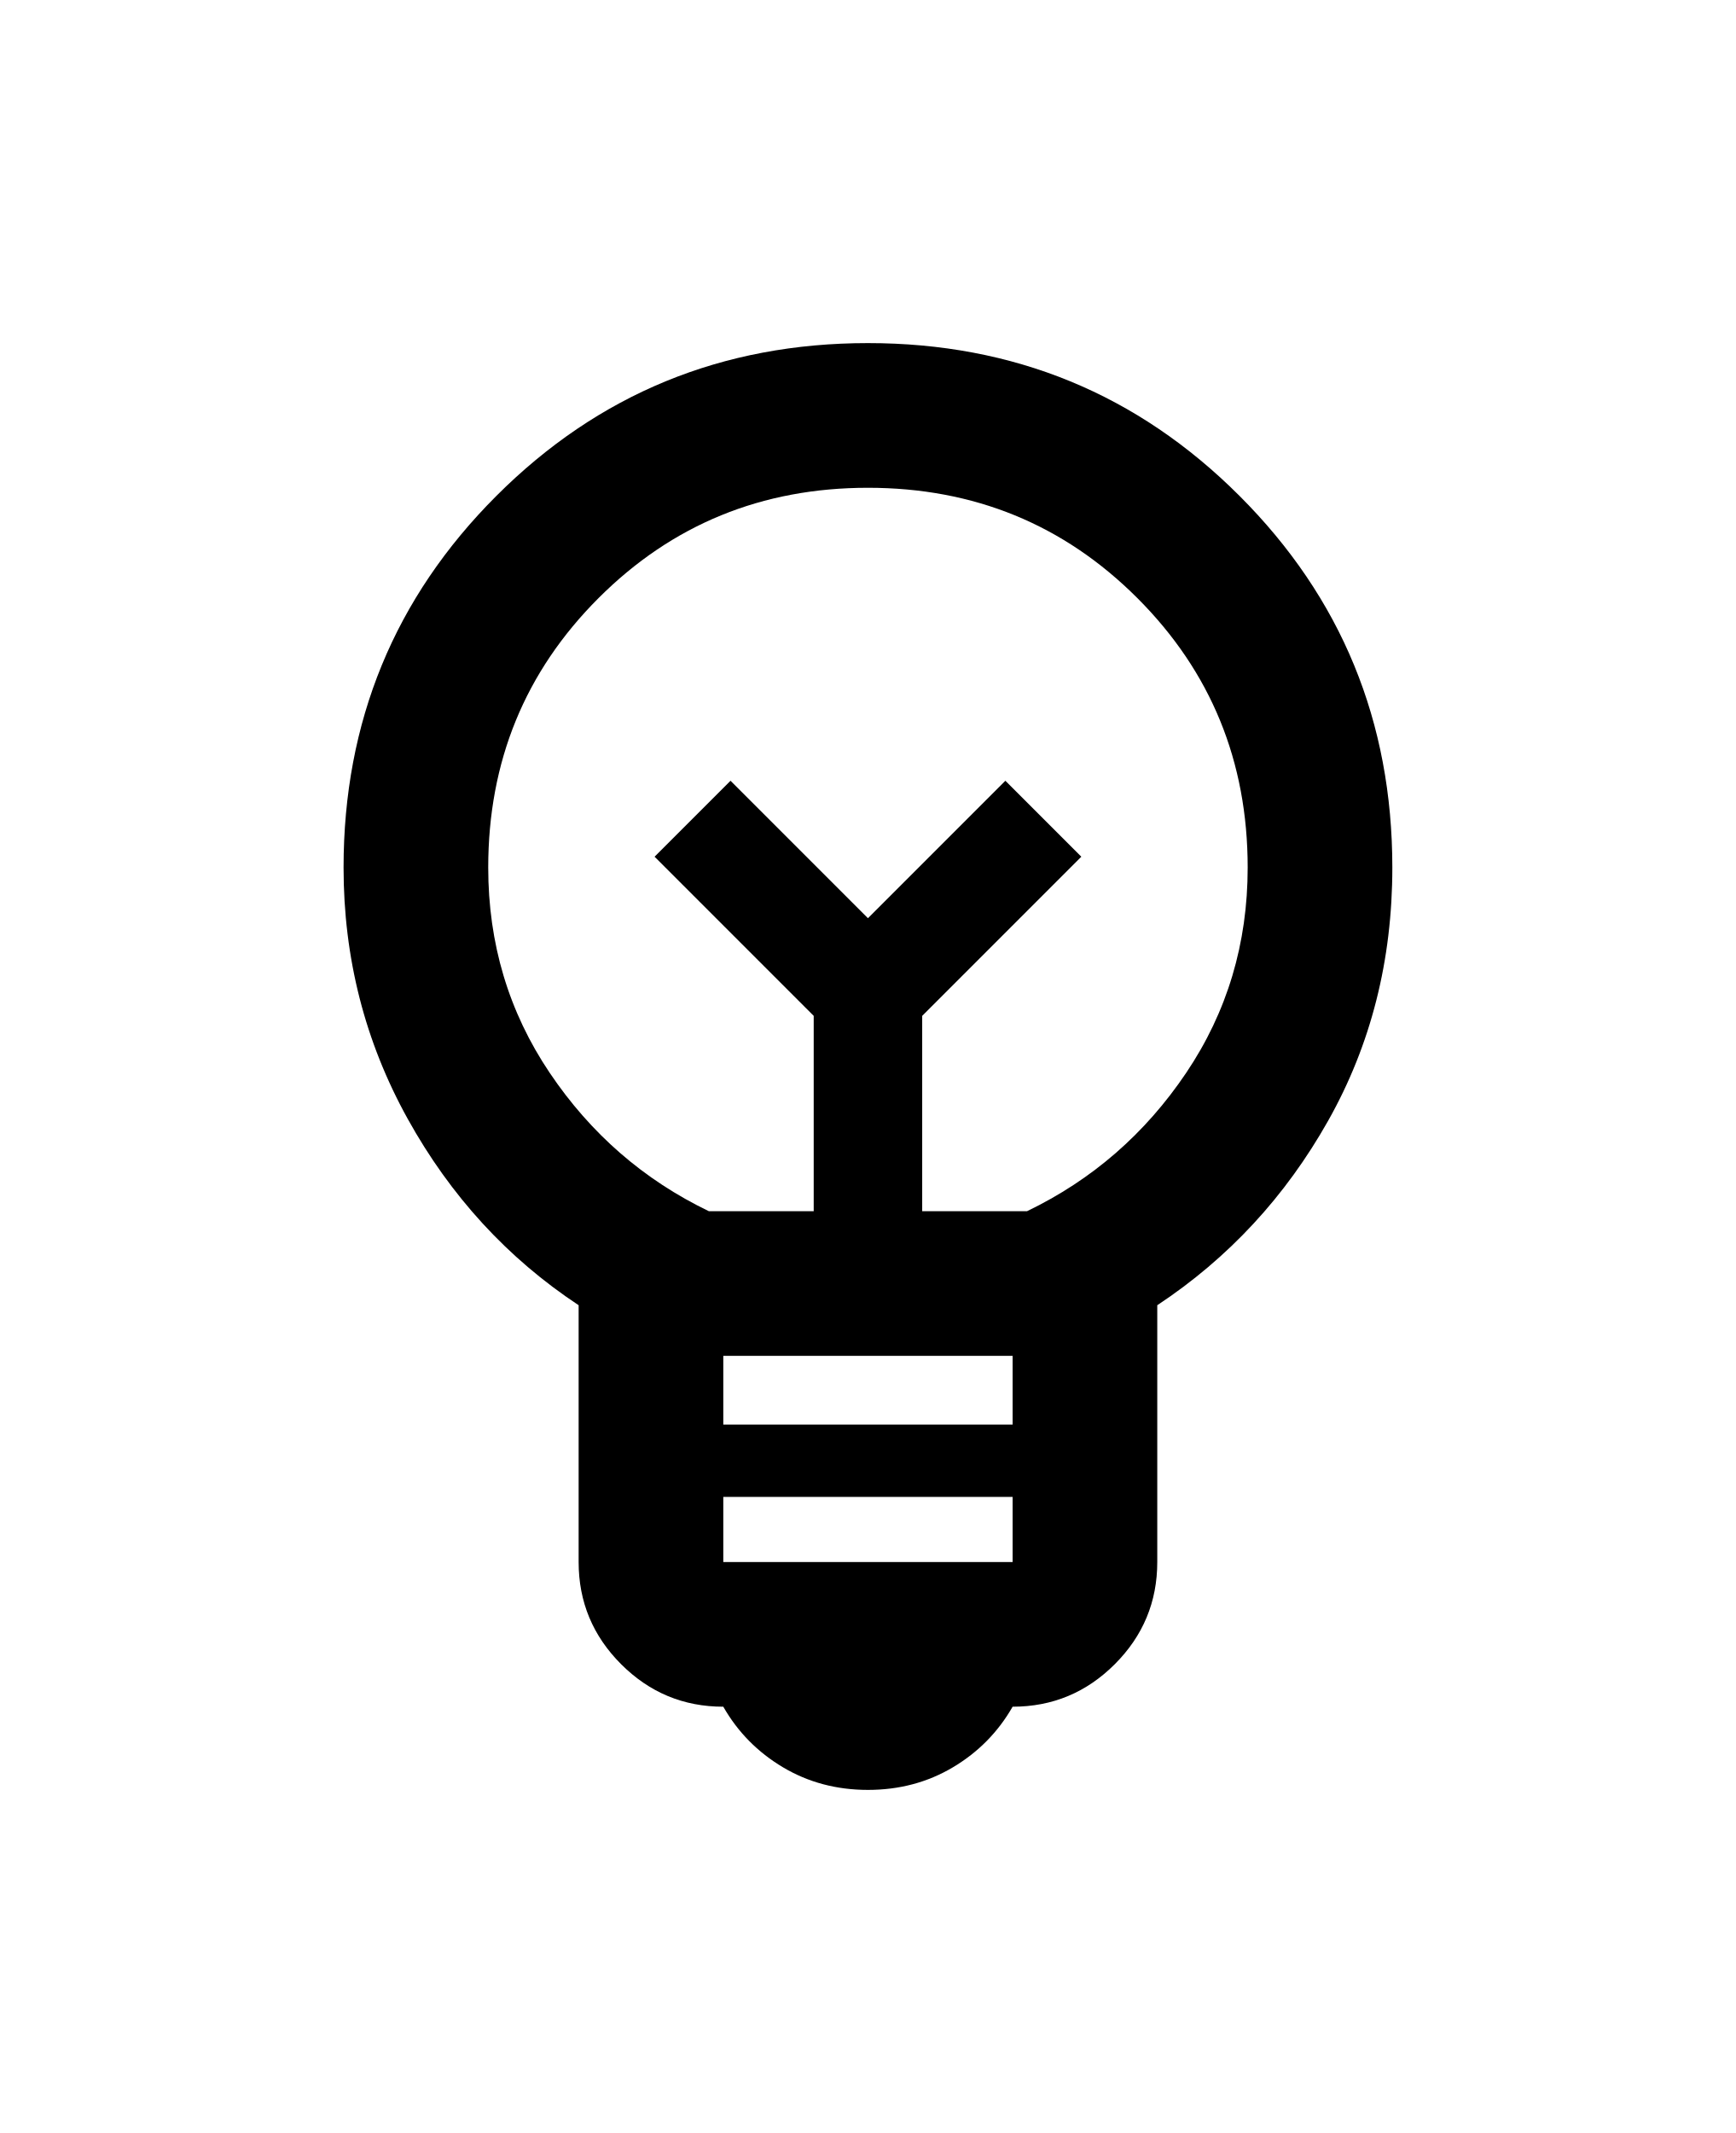
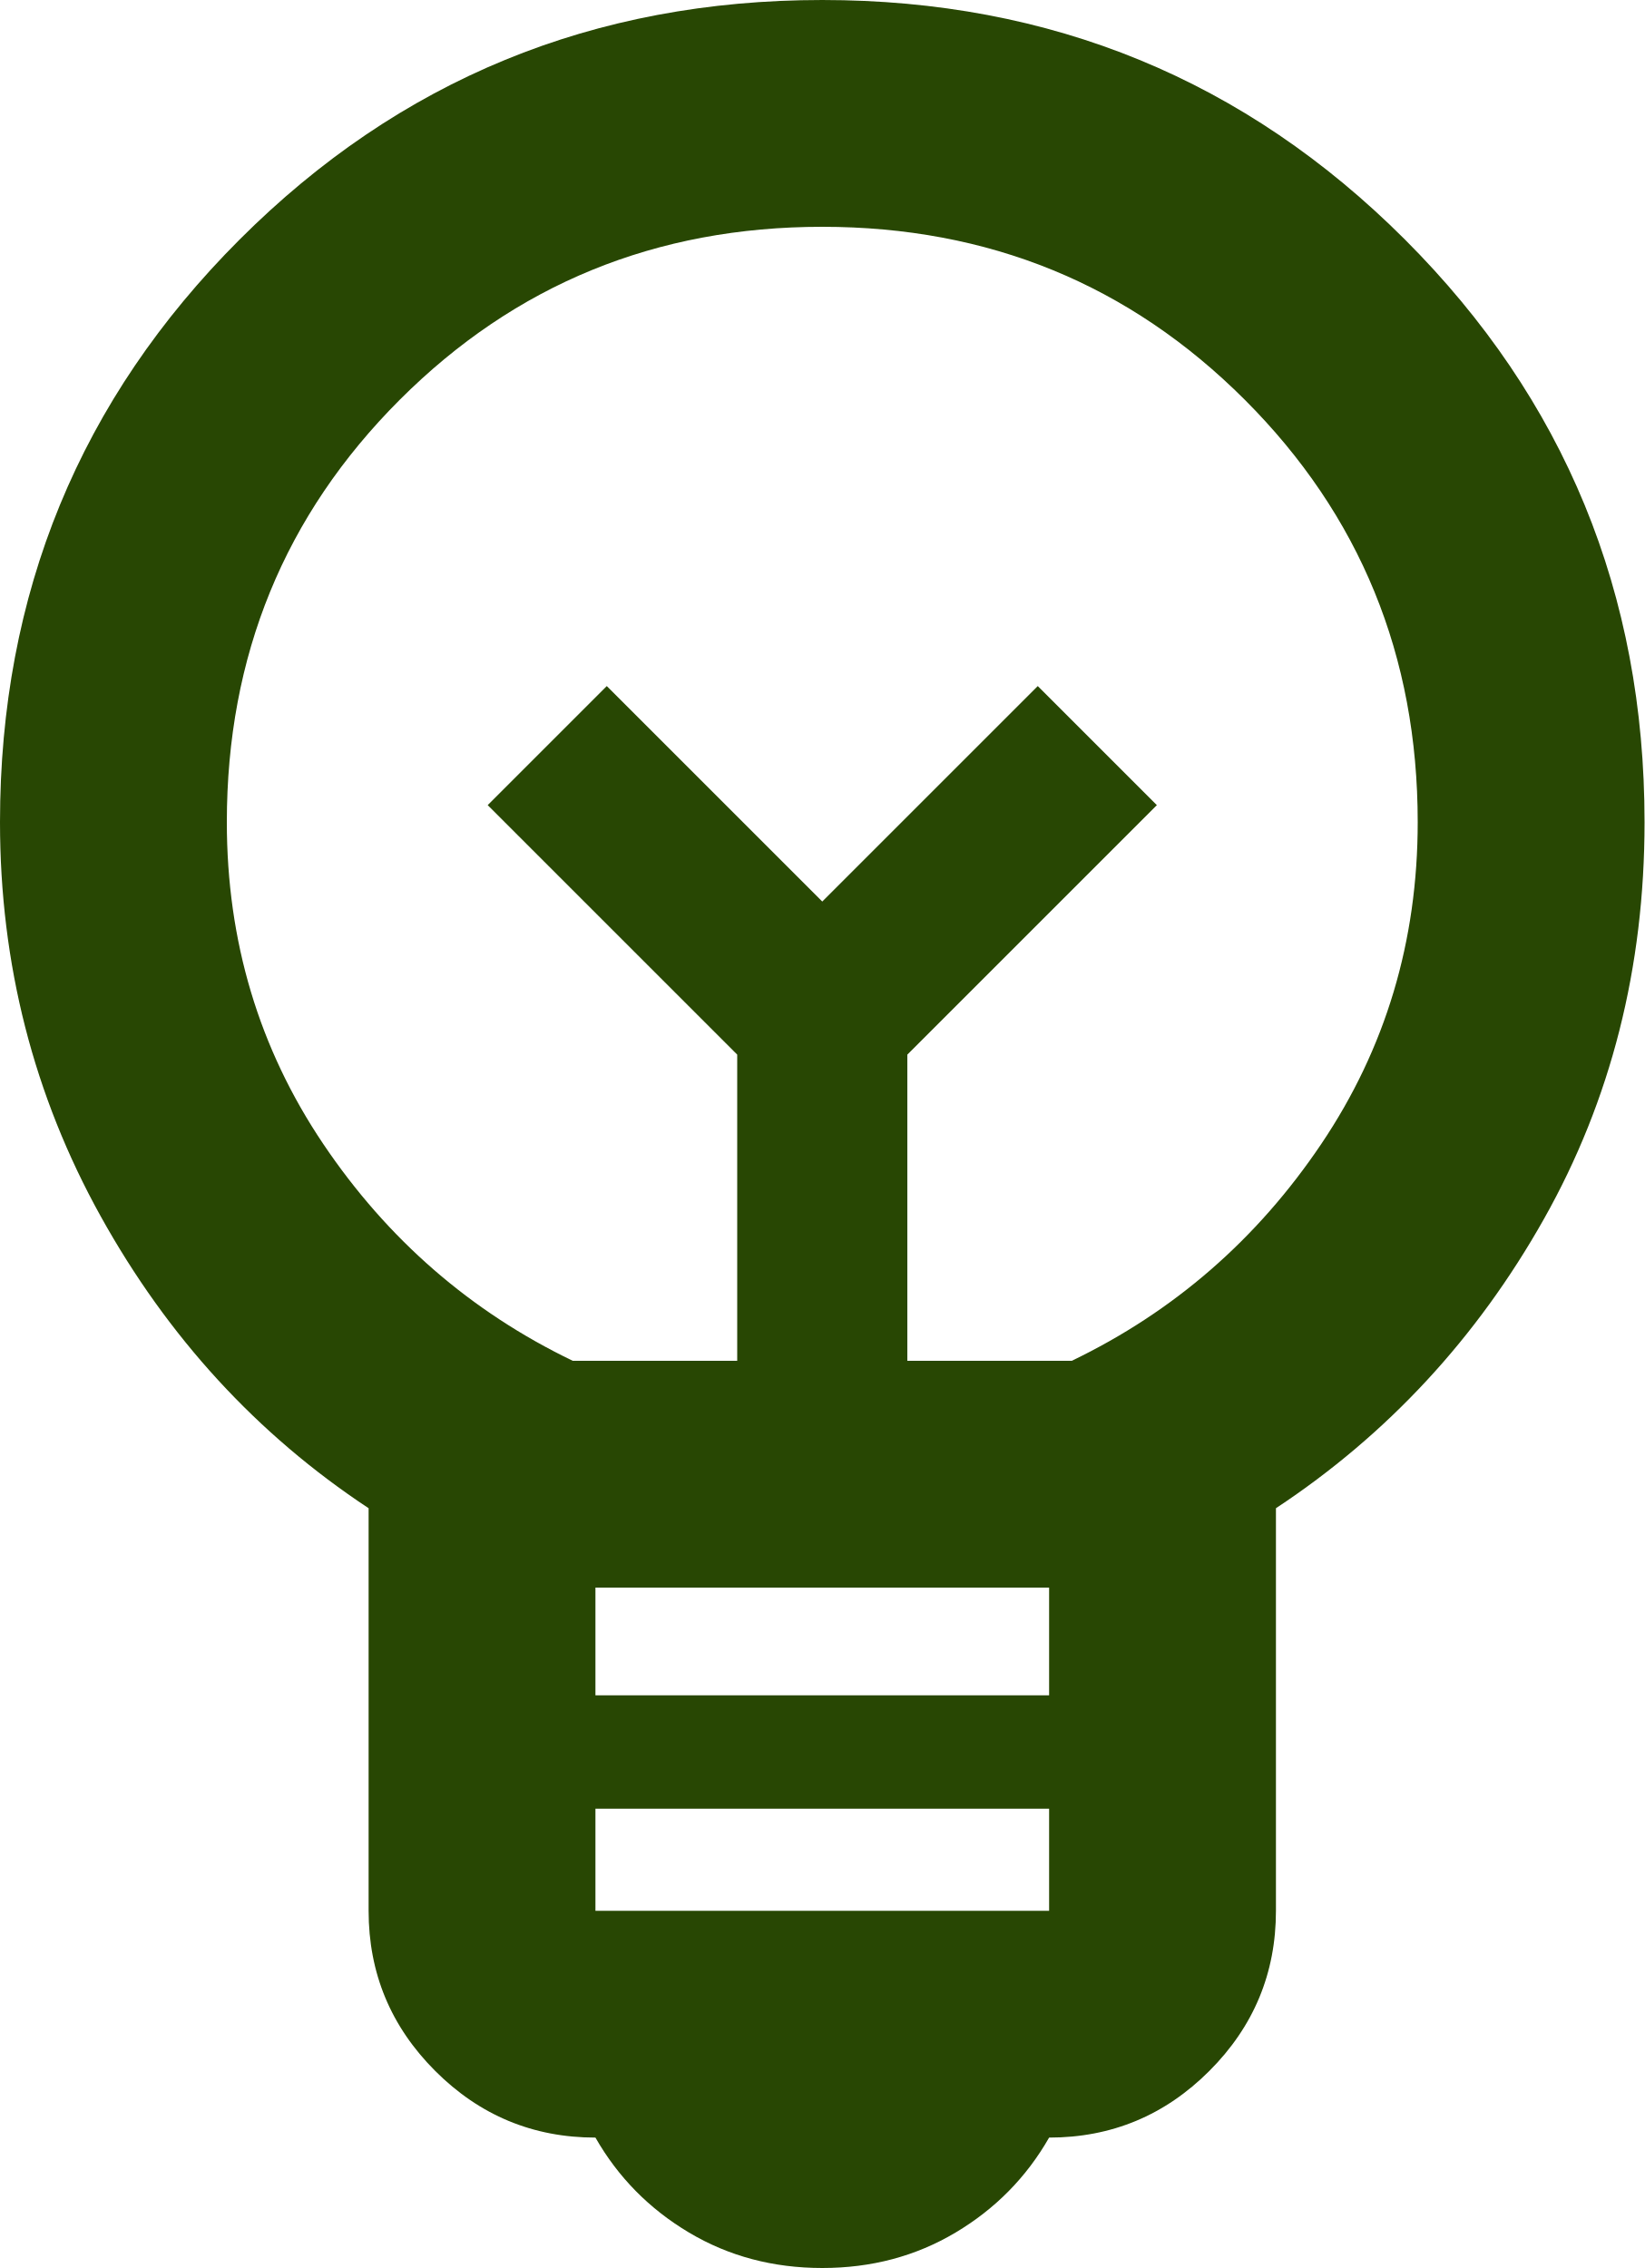
- <svg xmlns="http://www.w3.org/2000/svg" width="35" height="43" viewBox="0 -960 960 960">
-   <path d="M480-80q-26 0-47-12.5T400-126q-33 0-56.5-23.5T320-206v-142q-59-39-94.5-103T190-590q0-121 84.5-205.5T480-880q121 0 205.5 84.5T770-590q0 77-35.5 140T640-348v142q0 33-23.5 56.5T560-126q-12 21-33 33.5T480-80Zm-80-126h160v-36H400v36Zm0-76h160v-38H400v38Zm-8-118h58v-108l-88-88 42-42 76 76 76-76 42 42-88 88v108h58q54-26 88-76.5T690-590q0-88-61-149t-149-61q-88 0-149 61t-61 149q0 63 34 113.5t88 76.5Zm88-162Zm0-38Z" />
+ <svg xmlns="http://www.w3.org/2000/svg" width="29" height="40" viewBox="0 0 29 40" fill="none">
+   <path d="M14.5 40C13.633 40 12.85 39.792 12.15 39.375C11.45 38.958 10.9 38.4 10.5 37.7C9.4 37.7 8.458 37.308 7.675 36.525C6.892 35.742 6.5 34.8 6.5 33.7V26.6C4.533 25.3 2.958 23.583 1.775 21.45C0.592 19.317 0 17 0 14.5C0 10.467 1.408 7.042 4.225 4.225C7.042 1.408 10.467 0 14.5 0C18.533 0 21.958 1.408 24.775 4.225C27.592 7.042 29 10.467 29 14.5C29 17.067 28.408 19.4 27.225 21.5C26.042 23.6 24.467 25.3 22.5 26.6V33.7C22.5 34.8 22.108 35.742 21.325 36.525C20.542 37.308 19.6 37.7 18.5 37.7C18.1 38.4 17.55 38.958 16.85 39.375C16.15 39.792 15.367 40 14.5 40ZM10.5 33.7H18.5V31.9H10.5V33.7ZM10.5 29.9H18.5V28H10.5V29.9ZM10.1 24H13V18.6L8.6 14.2L10.7 12.1L14.5 15.9L18.3 12.1L20.4 14.2L16 18.6V24H18.9C20.7 23.133 22.167 21.858 23.3 20.175C24.433 18.492 25 16.6 25 14.5C25 11.567 23.983 9.083 21.95 7.05C19.917 5.017 17.433 4 14.5 4C11.567 4 9.083 5.017 7.05 7.05C5.017 9.083 4 11.567 4 14.5C4 16.6 4.567 18.492 5.7 20.175C6.833 21.858 8.3 23.133 10.1 24Z" fill="#284703" />
</svg>
